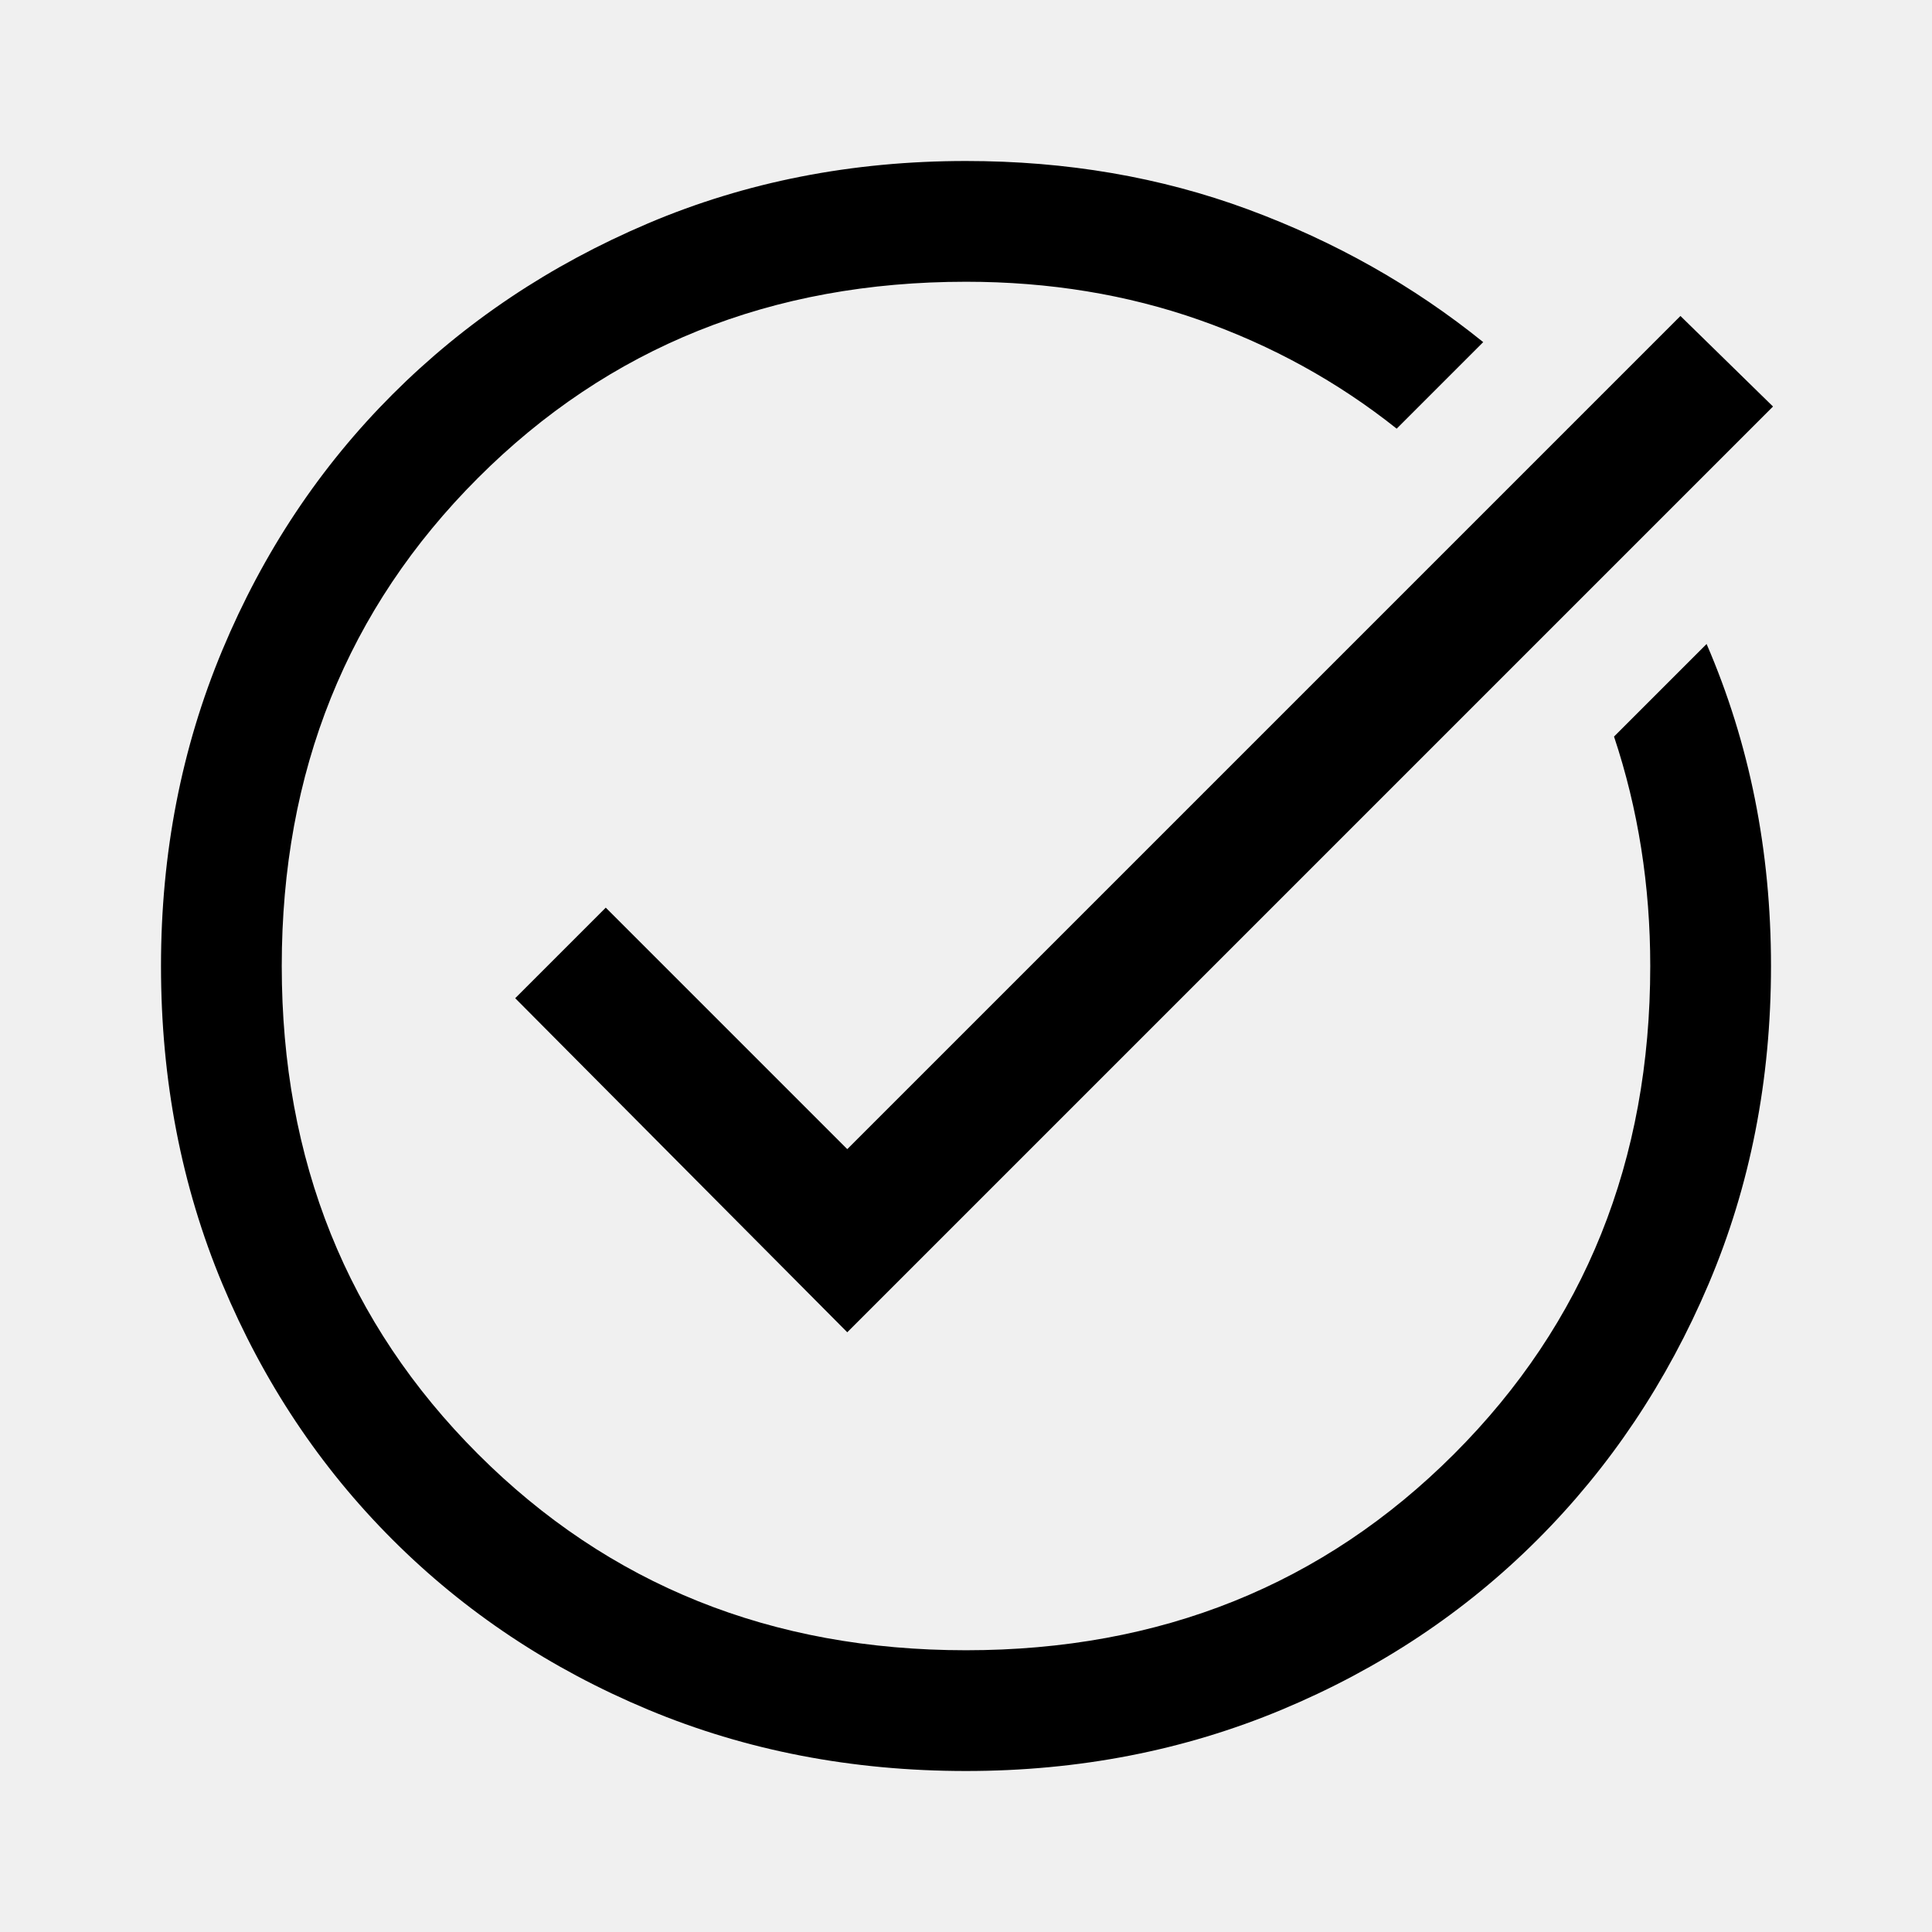
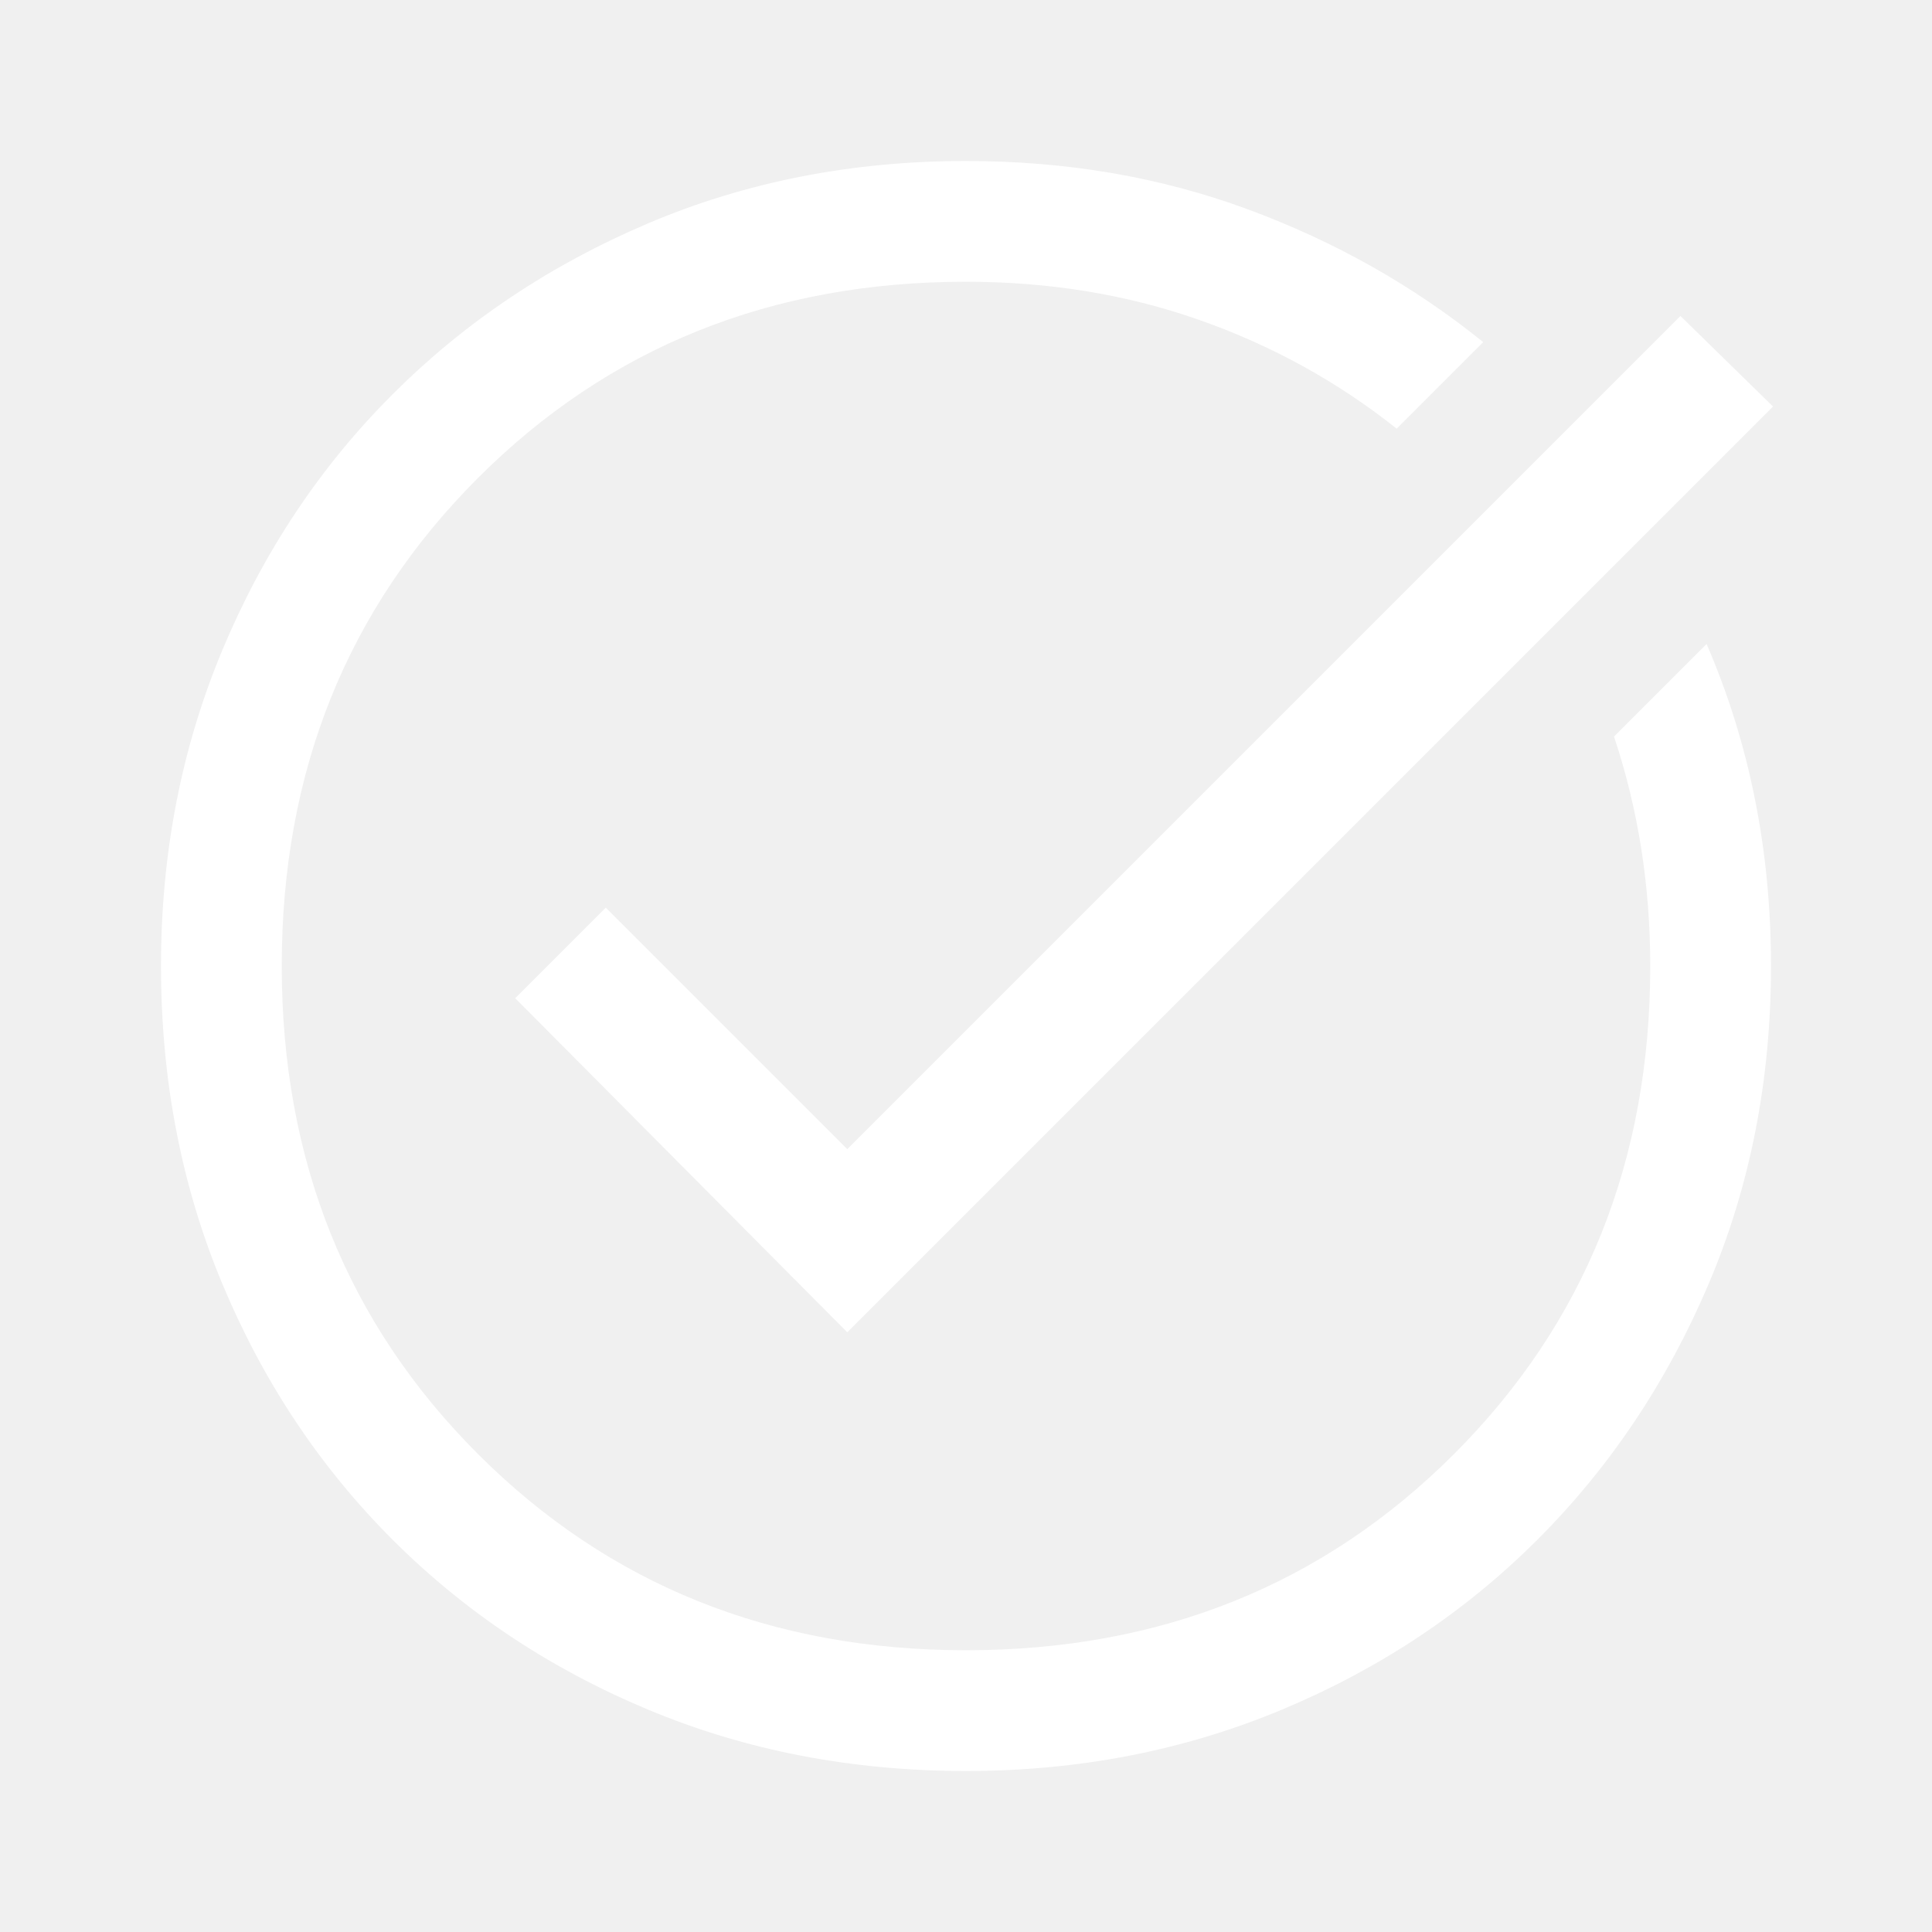
- <svg xmlns="http://www.w3.org/2000/svg" height="48" width="48">
+ <svg xmlns="http://www.w3.org/2000/svg" height="48" width="48" fill="#FFFFFF">
  <path d="M24 44Q19.75 44 16.1 42.475Q12.45 40.95 9.75 38.25Q7.05 35.55 5.525 31.9Q4 28.25 4 24Q4 19.8 5.525 16.15Q7.05 12.5 9.75 9.8Q12.45 7.1 16.1 5.55Q19.75 4 24 4Q27.75 4 31 5.2Q34.25 6.4 36.85 8.5L34.7 10.65Q32.5 8.9 29.8 7.95Q27.1 7 24 7Q16.75 7 11.875 11.875Q7 16.75 7 24Q7 31.25 11.875 36.125Q16.75 41 24 41Q31.25 41 36.125 36.125Q41 31.25 41 24Q41 22.5 40.775 21.075Q40.55 19.65 40.1 18.3L42.4 16Q43.2 17.85 43.6 19.85Q44 21.85 44 24Q44 28.25 42.45 31.9Q40.9 35.55 38.2 38.25Q35.5 40.95 31.85 42.475Q28.2 44 24 44ZM21.05 33.1 12.8 24.8 15.05 22.55 21.05 28.55 41.75 7.85 44.05 10.1Z" />
</svg>
